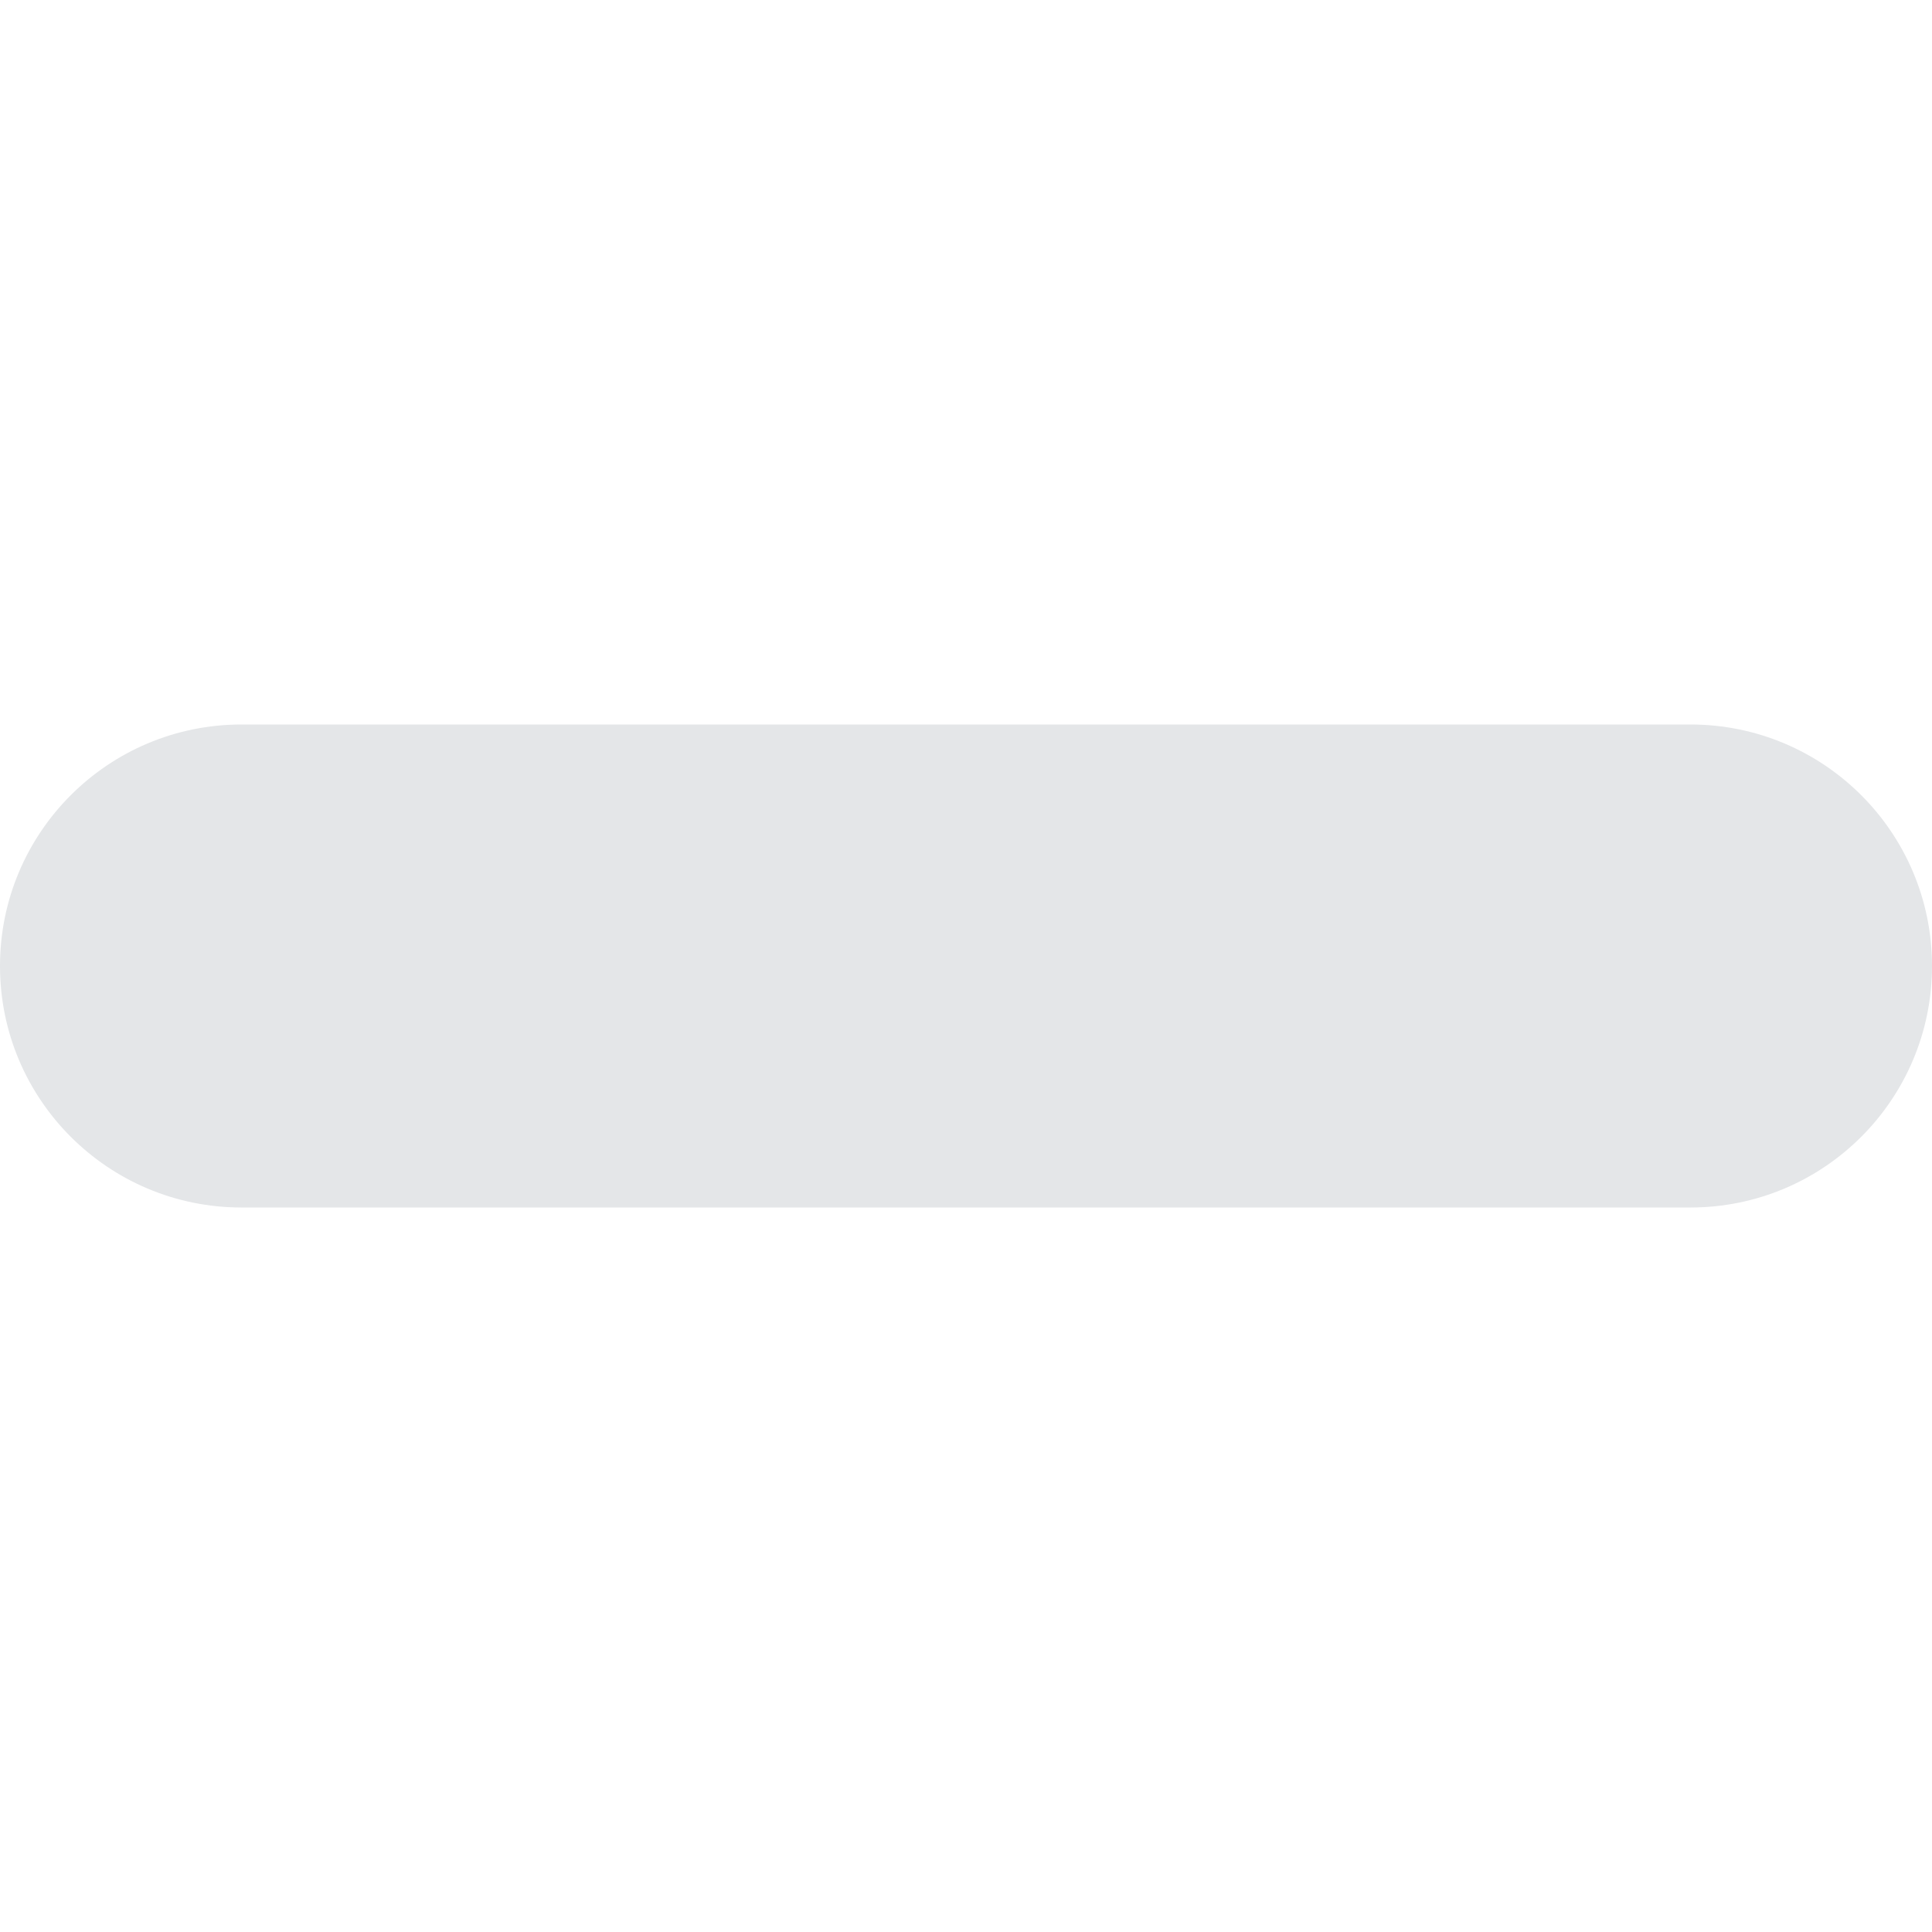
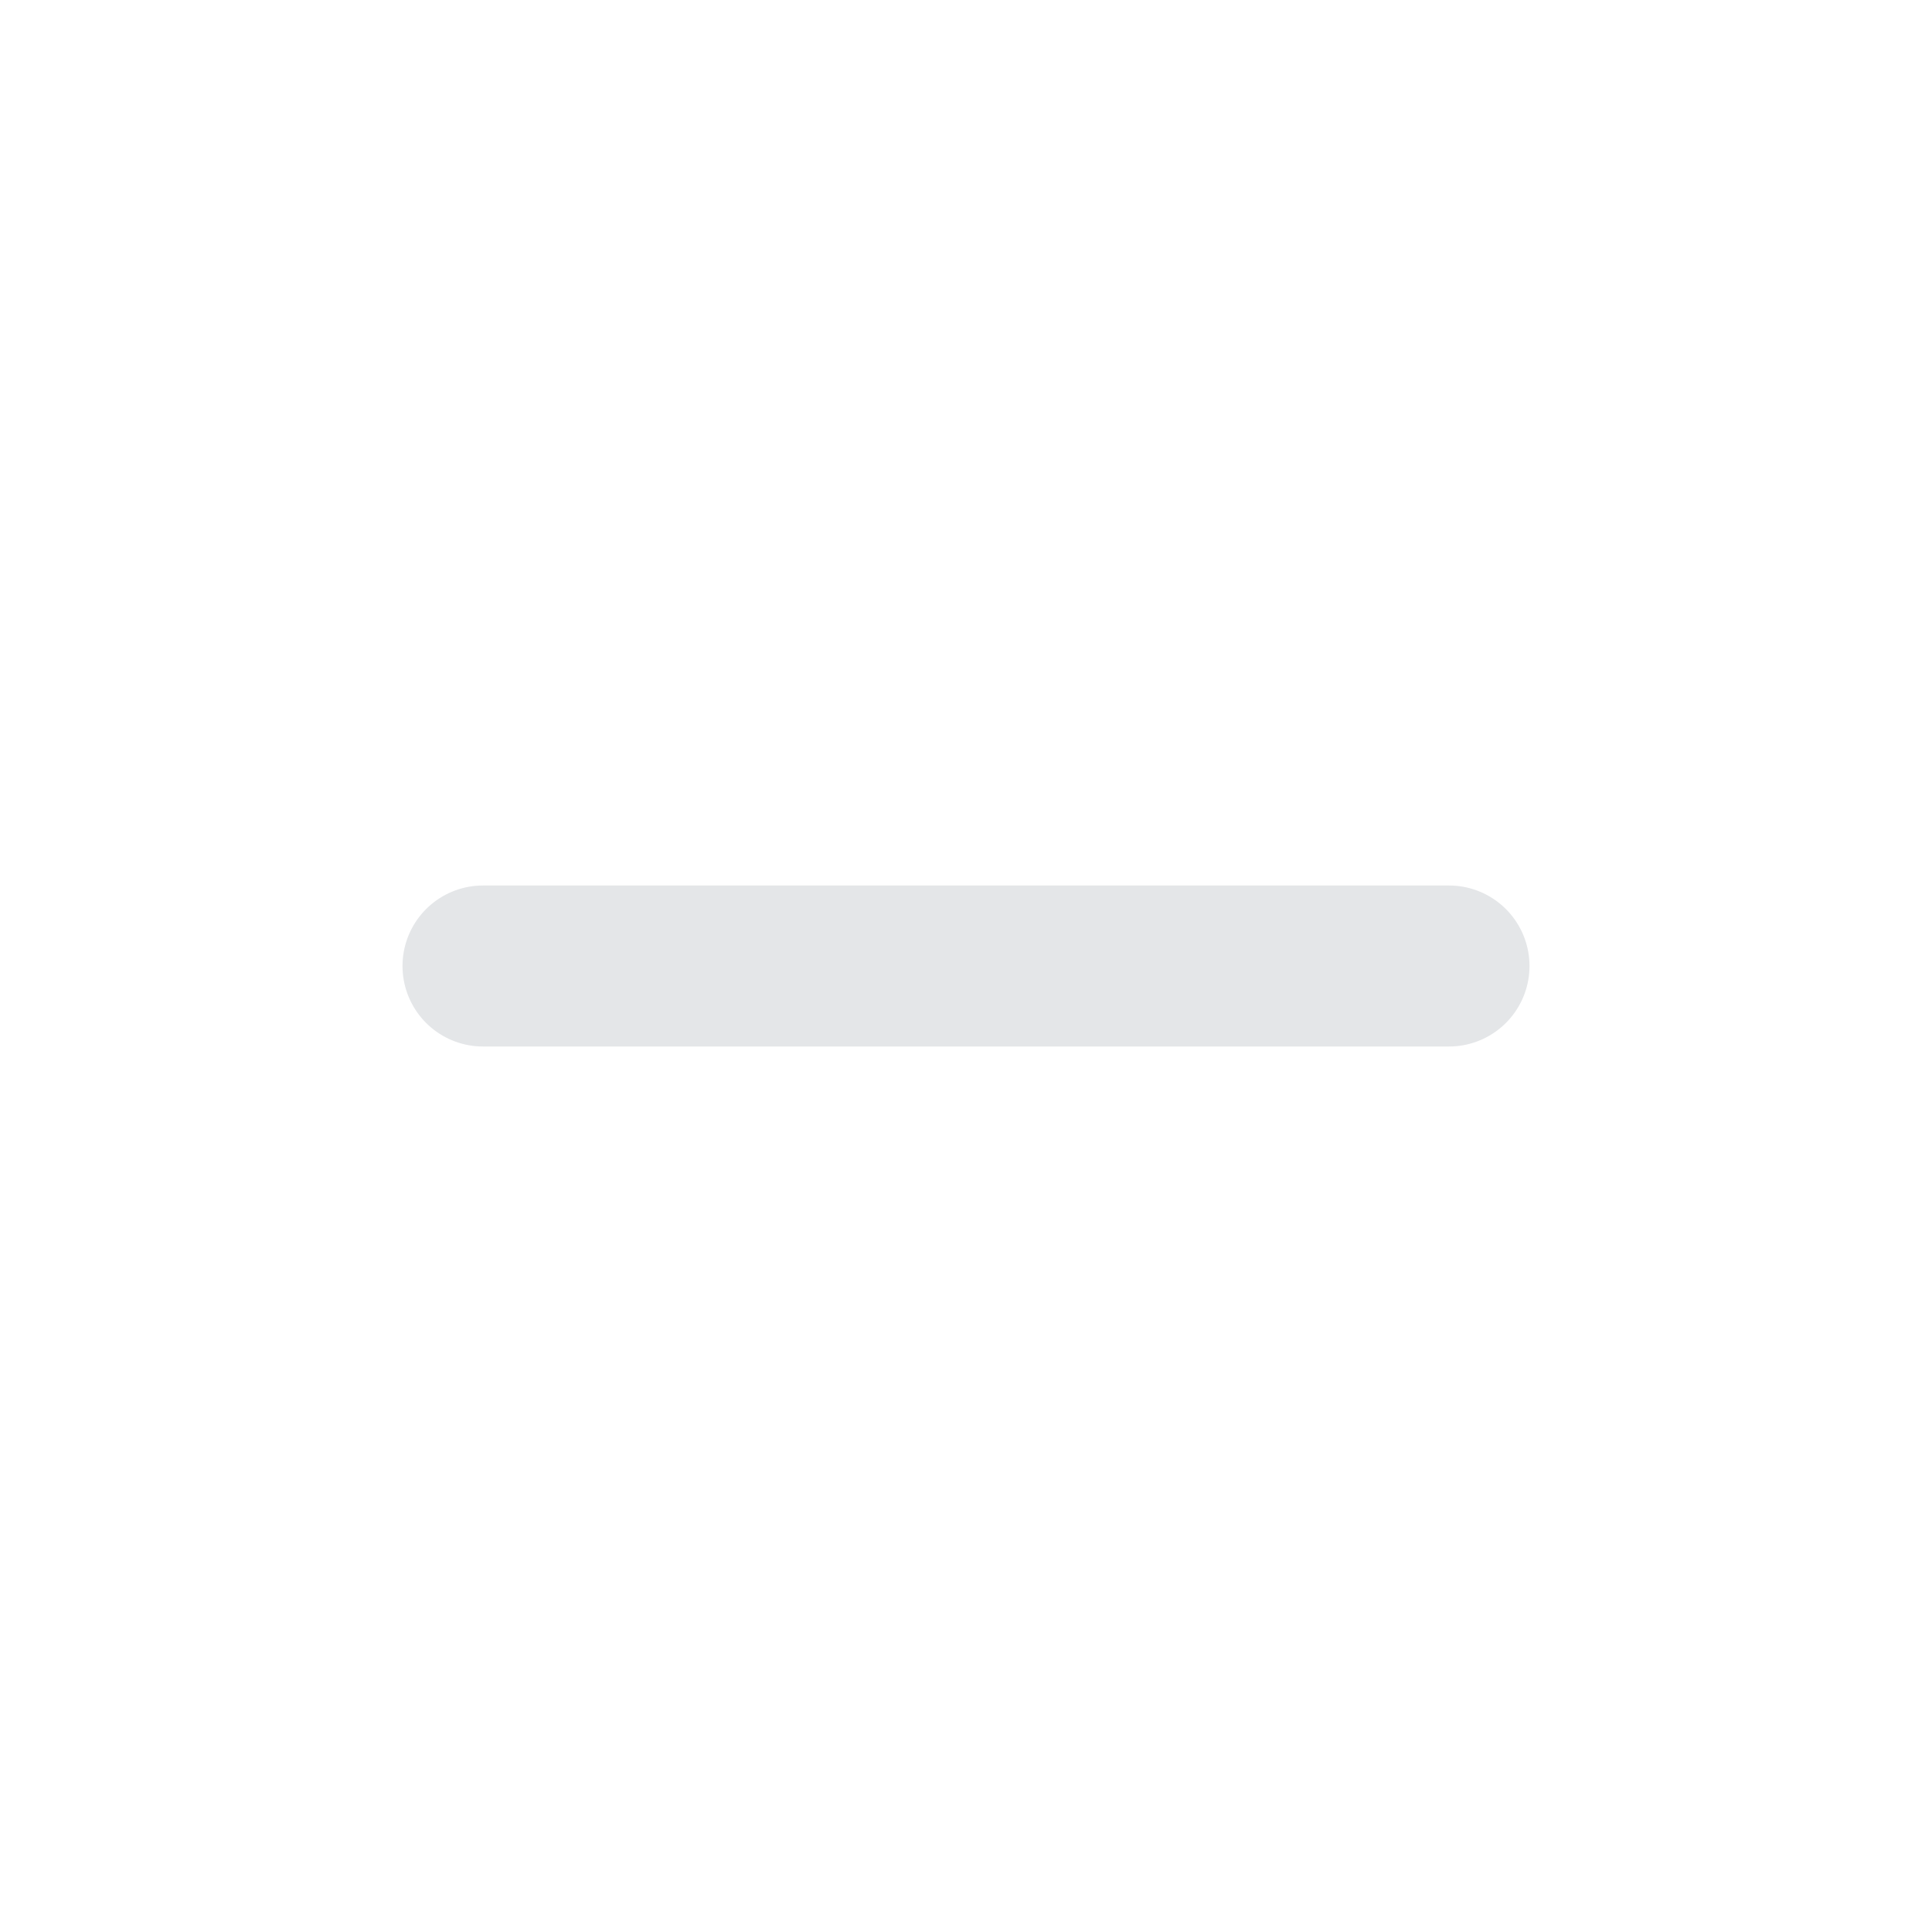
- <svg xmlns="http://www.w3.org/2000/svg" viewBox="0 -12 32 32" version="1.1" fill="#000000">
+ <svg xmlns="http://www.w3.org/2000/svg" viewBox="0 0 24 24" fill="none">
  <g id="SVGRepo_bgCarrier" stroke-width="0" />
  <g id="SVGRepo_tracerCarrier" stroke-linecap="round" stroke-linejoin="round" />
  <g id="SVGRepo_iconCarrier">
-     <defs> </defs>
-     <g id="Page-1" stroke="none" stroke-width="1" fill="none" fill-rule="evenodd">
-       <g id="Icon-Set-Filled" transform="translate(-414, -1049)" fill="#e4e6e8">
-         <path d="M442,1049 L418,1049 C415.791,1049 414,1050.79 414,1053 C414,1055.21 415.791,1057 418,1057 L442,1057 C444.209,1057 446,1055.21 446,1053 C446,1050.79 444.209,1049 442,1049" id="minus"> </path>
-       </g>
-     </g>
+     <path d="M6 12L18 12" stroke="#e4e6e8" stroke-width="2" stroke-linecap="round" stroke-linejoin="round" />
  </g>
</svg>
